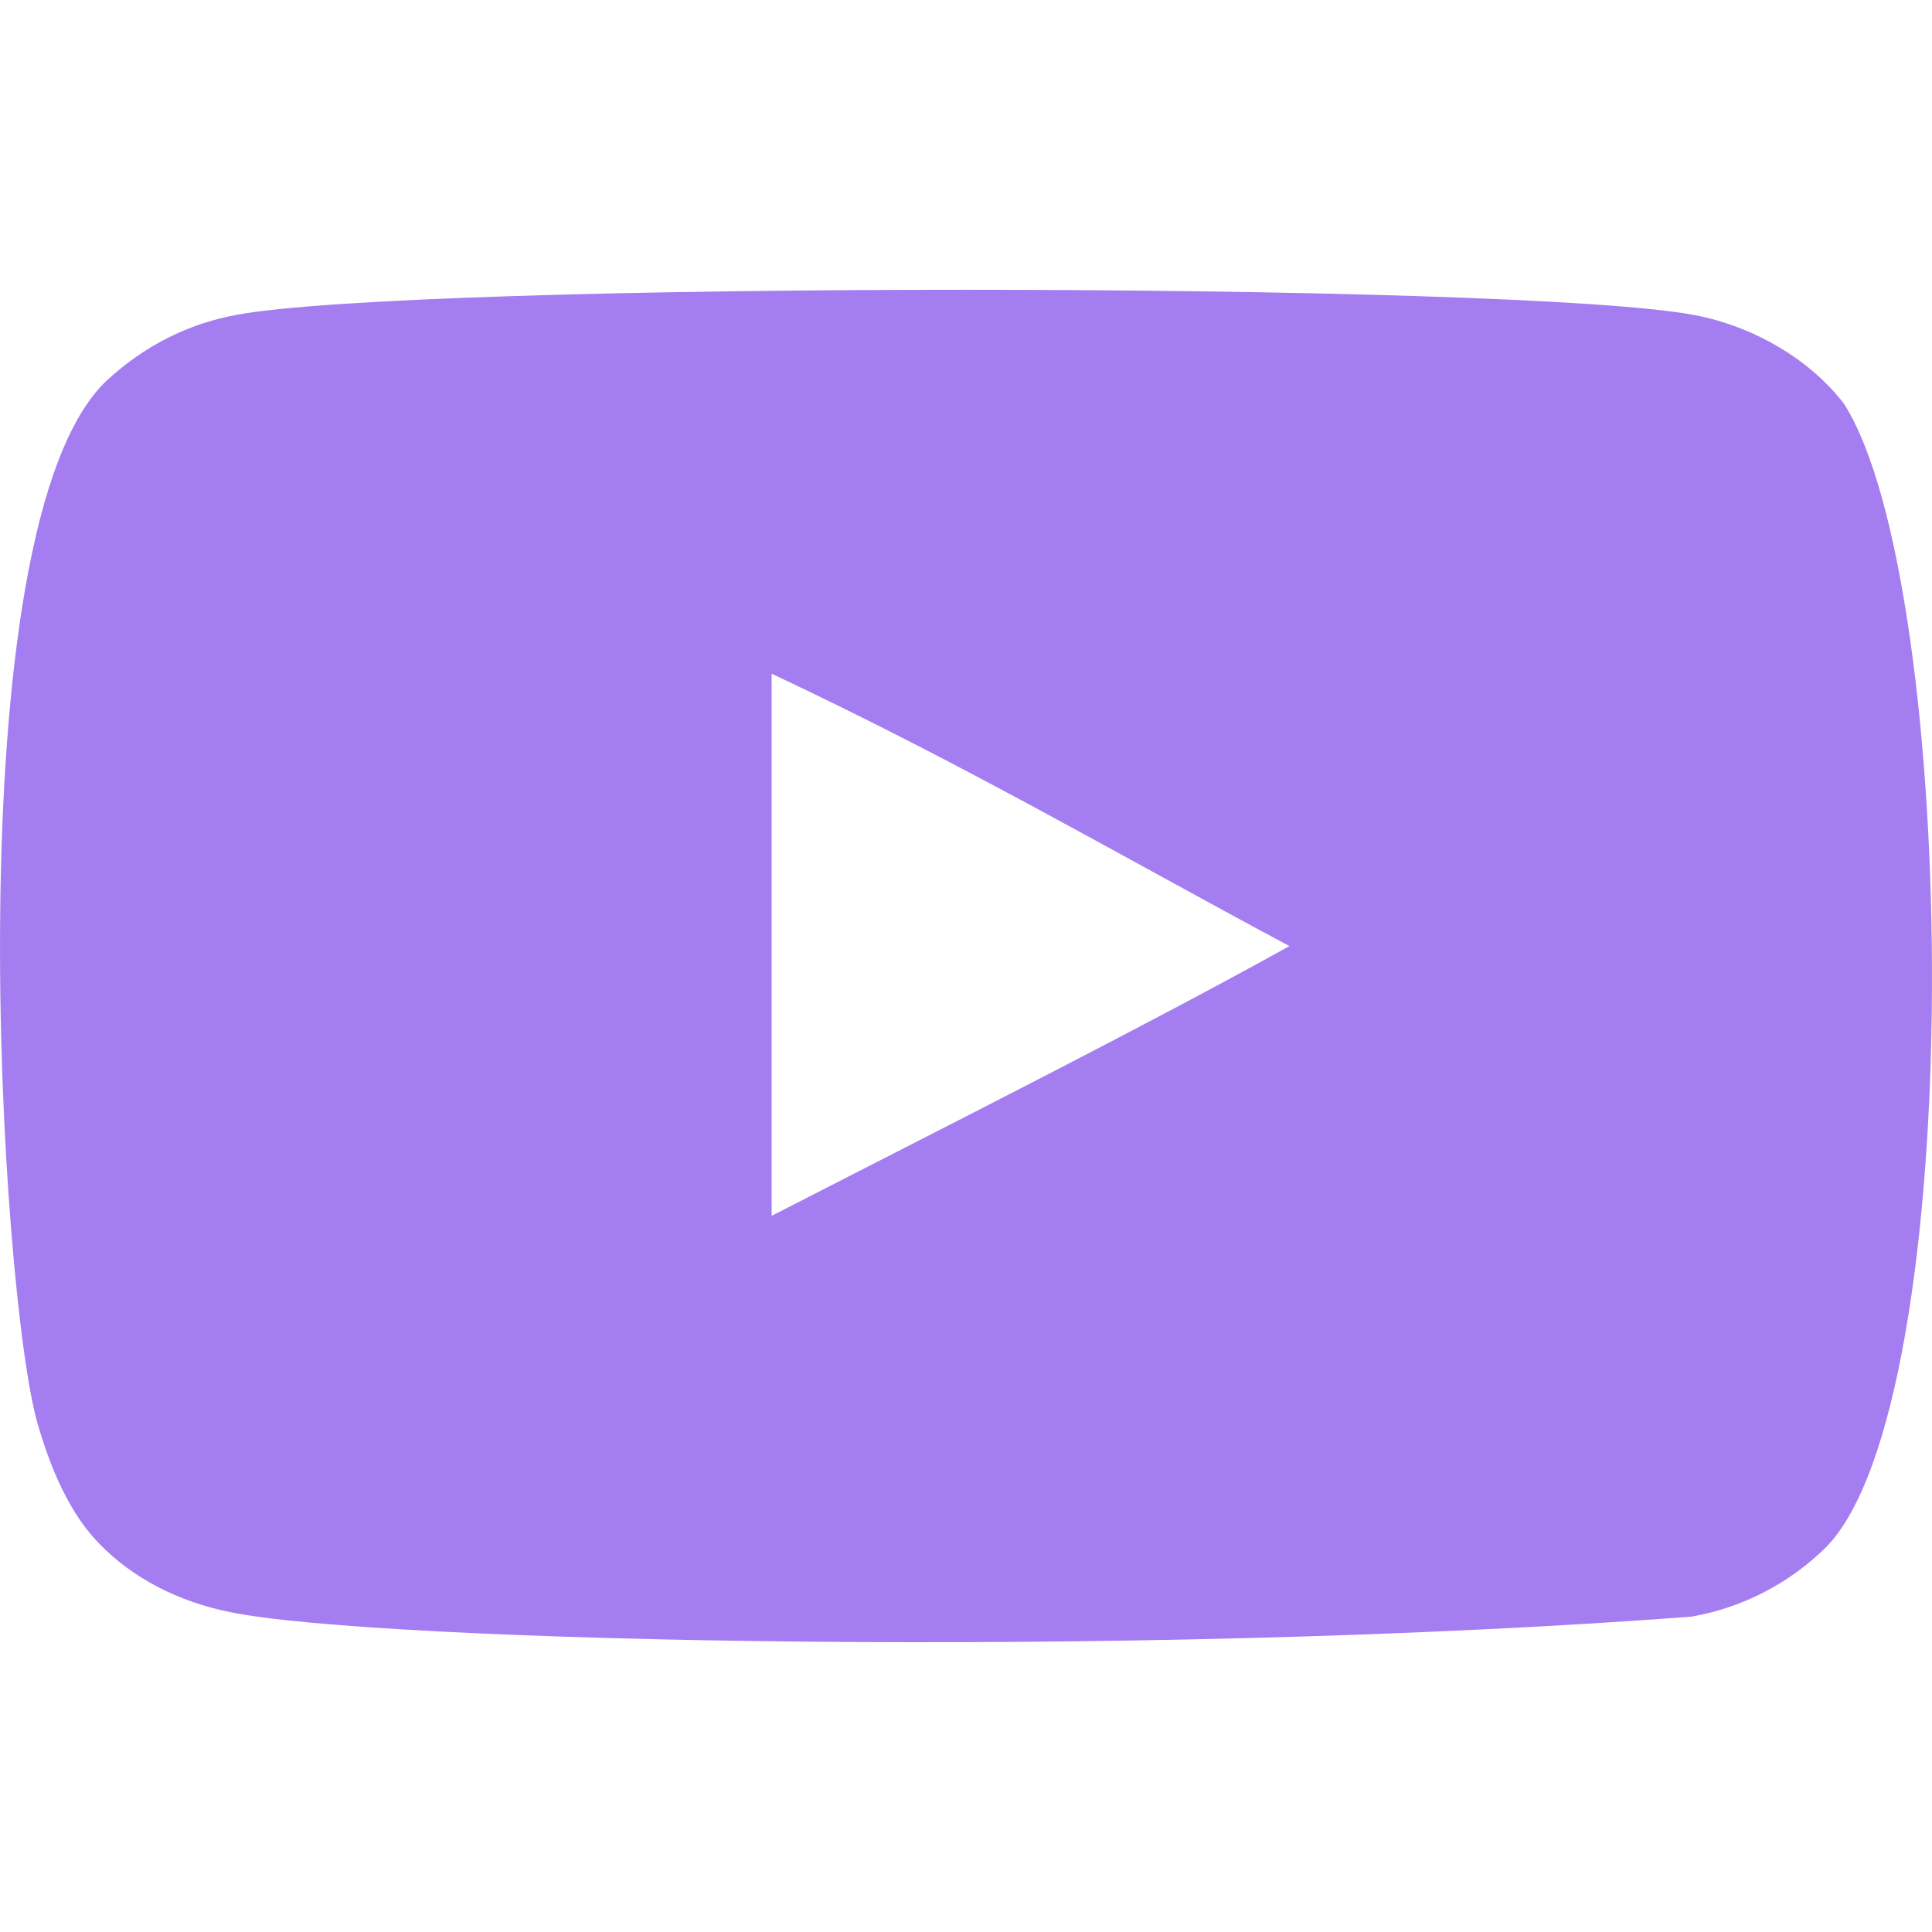
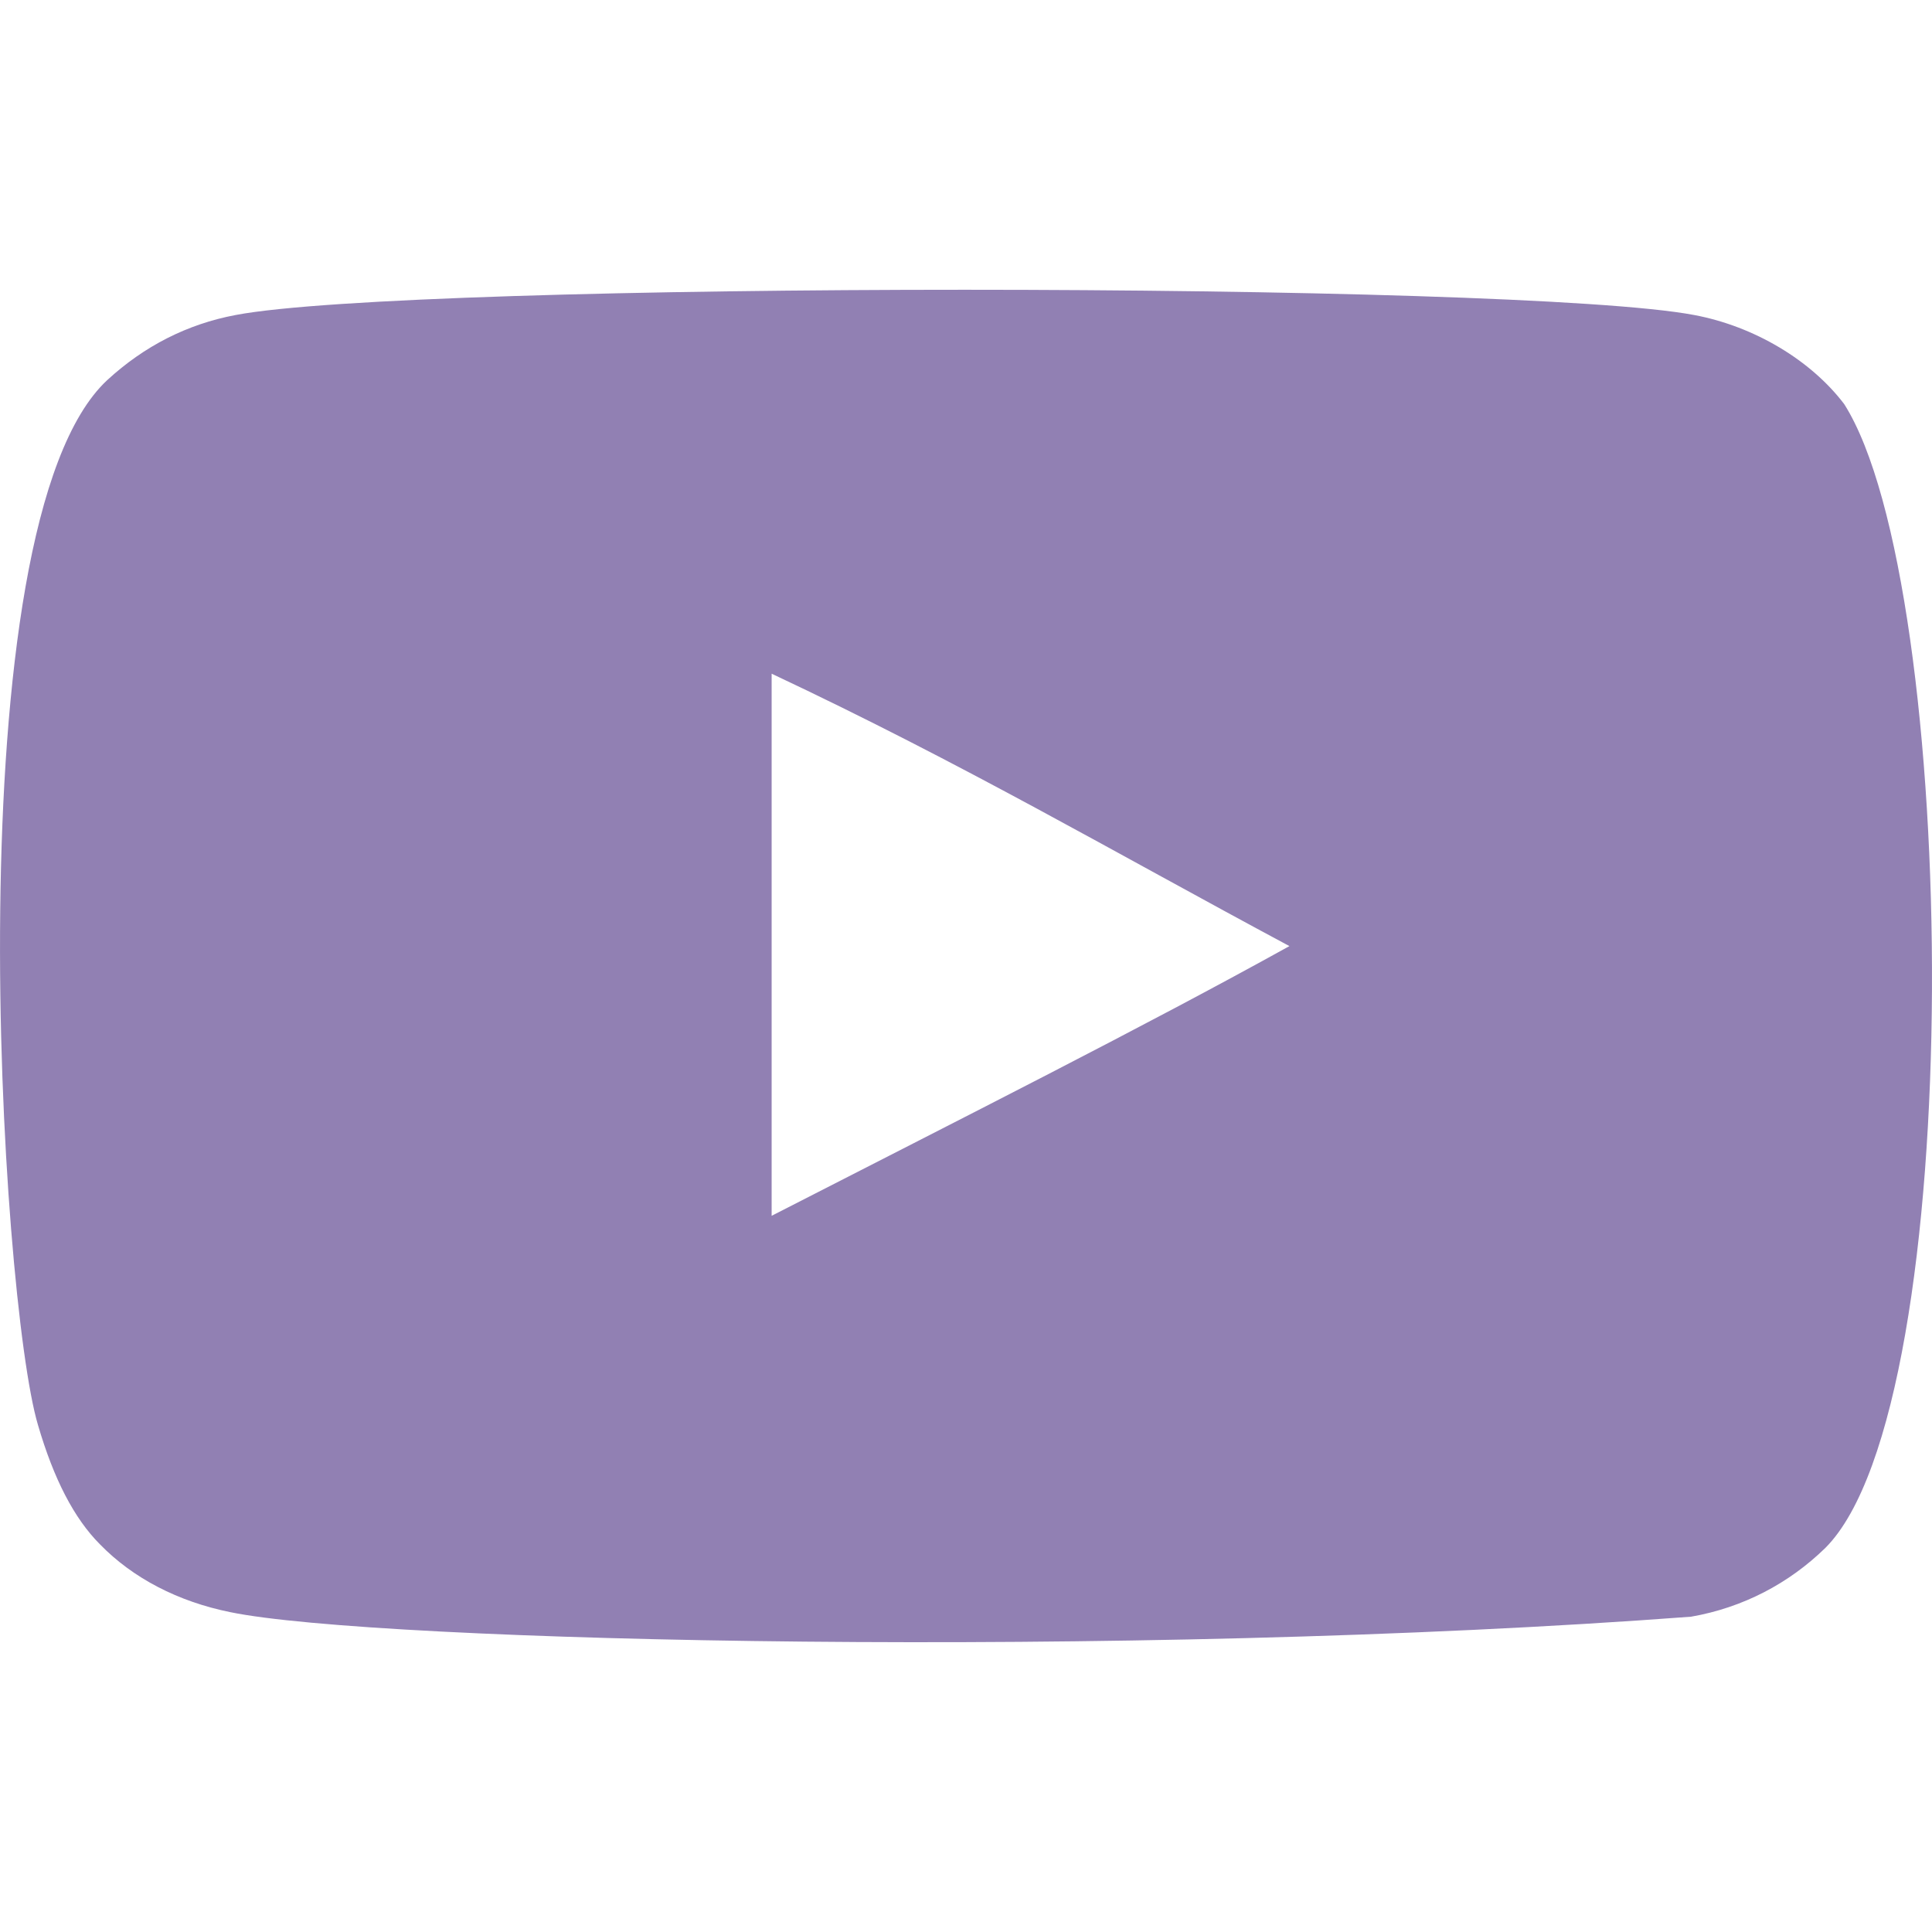
<svg xmlns="http://www.w3.org/2000/svg" width="64px" height="64px" viewBox="0 -3 20 20" version="1.1">
  <defs>
        
    </defs>
  <g id="Page-1" stroke="none" stroke-width="1" fill="none" fill-rule="evenodd">
-     <g id="Dribbble-Light-Preview" transform="translate(-300, -7442)" fill="#a47ef1">
+     <g id="Dribbble-Light-Preview" transform="translate(-300, -7442)" fill="#9180b3">
      <g id="icons" transform="translate(56, 160)">
        <path d="M251.988,7291.586 L251.988,7285.974 C253.981,7286.912 255.524,7287.817 257.348,7288.794 C255.843,7289.628 253.981,7290.565 251.988,7291.586 M263.091,7283.183 C262.747,7282.73 262.162,7282.378 261.538,7282.261 C259.705,7281.913 248.271,7281.912 246.439,7282.261 C245.939,7282.355 245.494,7282.582 245.111,7282.934 C243.5,7284.429 244.005,7292.452 244.393,7293.751 C244.557,7294.313 244.768,7294.719 245.034,7294.986 C245.376,7295.338 245.845,7295.58 246.384,7295.689 C247.893,7296.001 255.668,7296.175 261.506,7295.736 C262.044,7295.642 262.52,7295.391 262.896,7295.024 C264.386,7293.535 264.284,7285.062 263.091,7283.183" id="youtube-[#168]">
                    
                </path>
      </g>
    </g>
  </g>
</svg>
